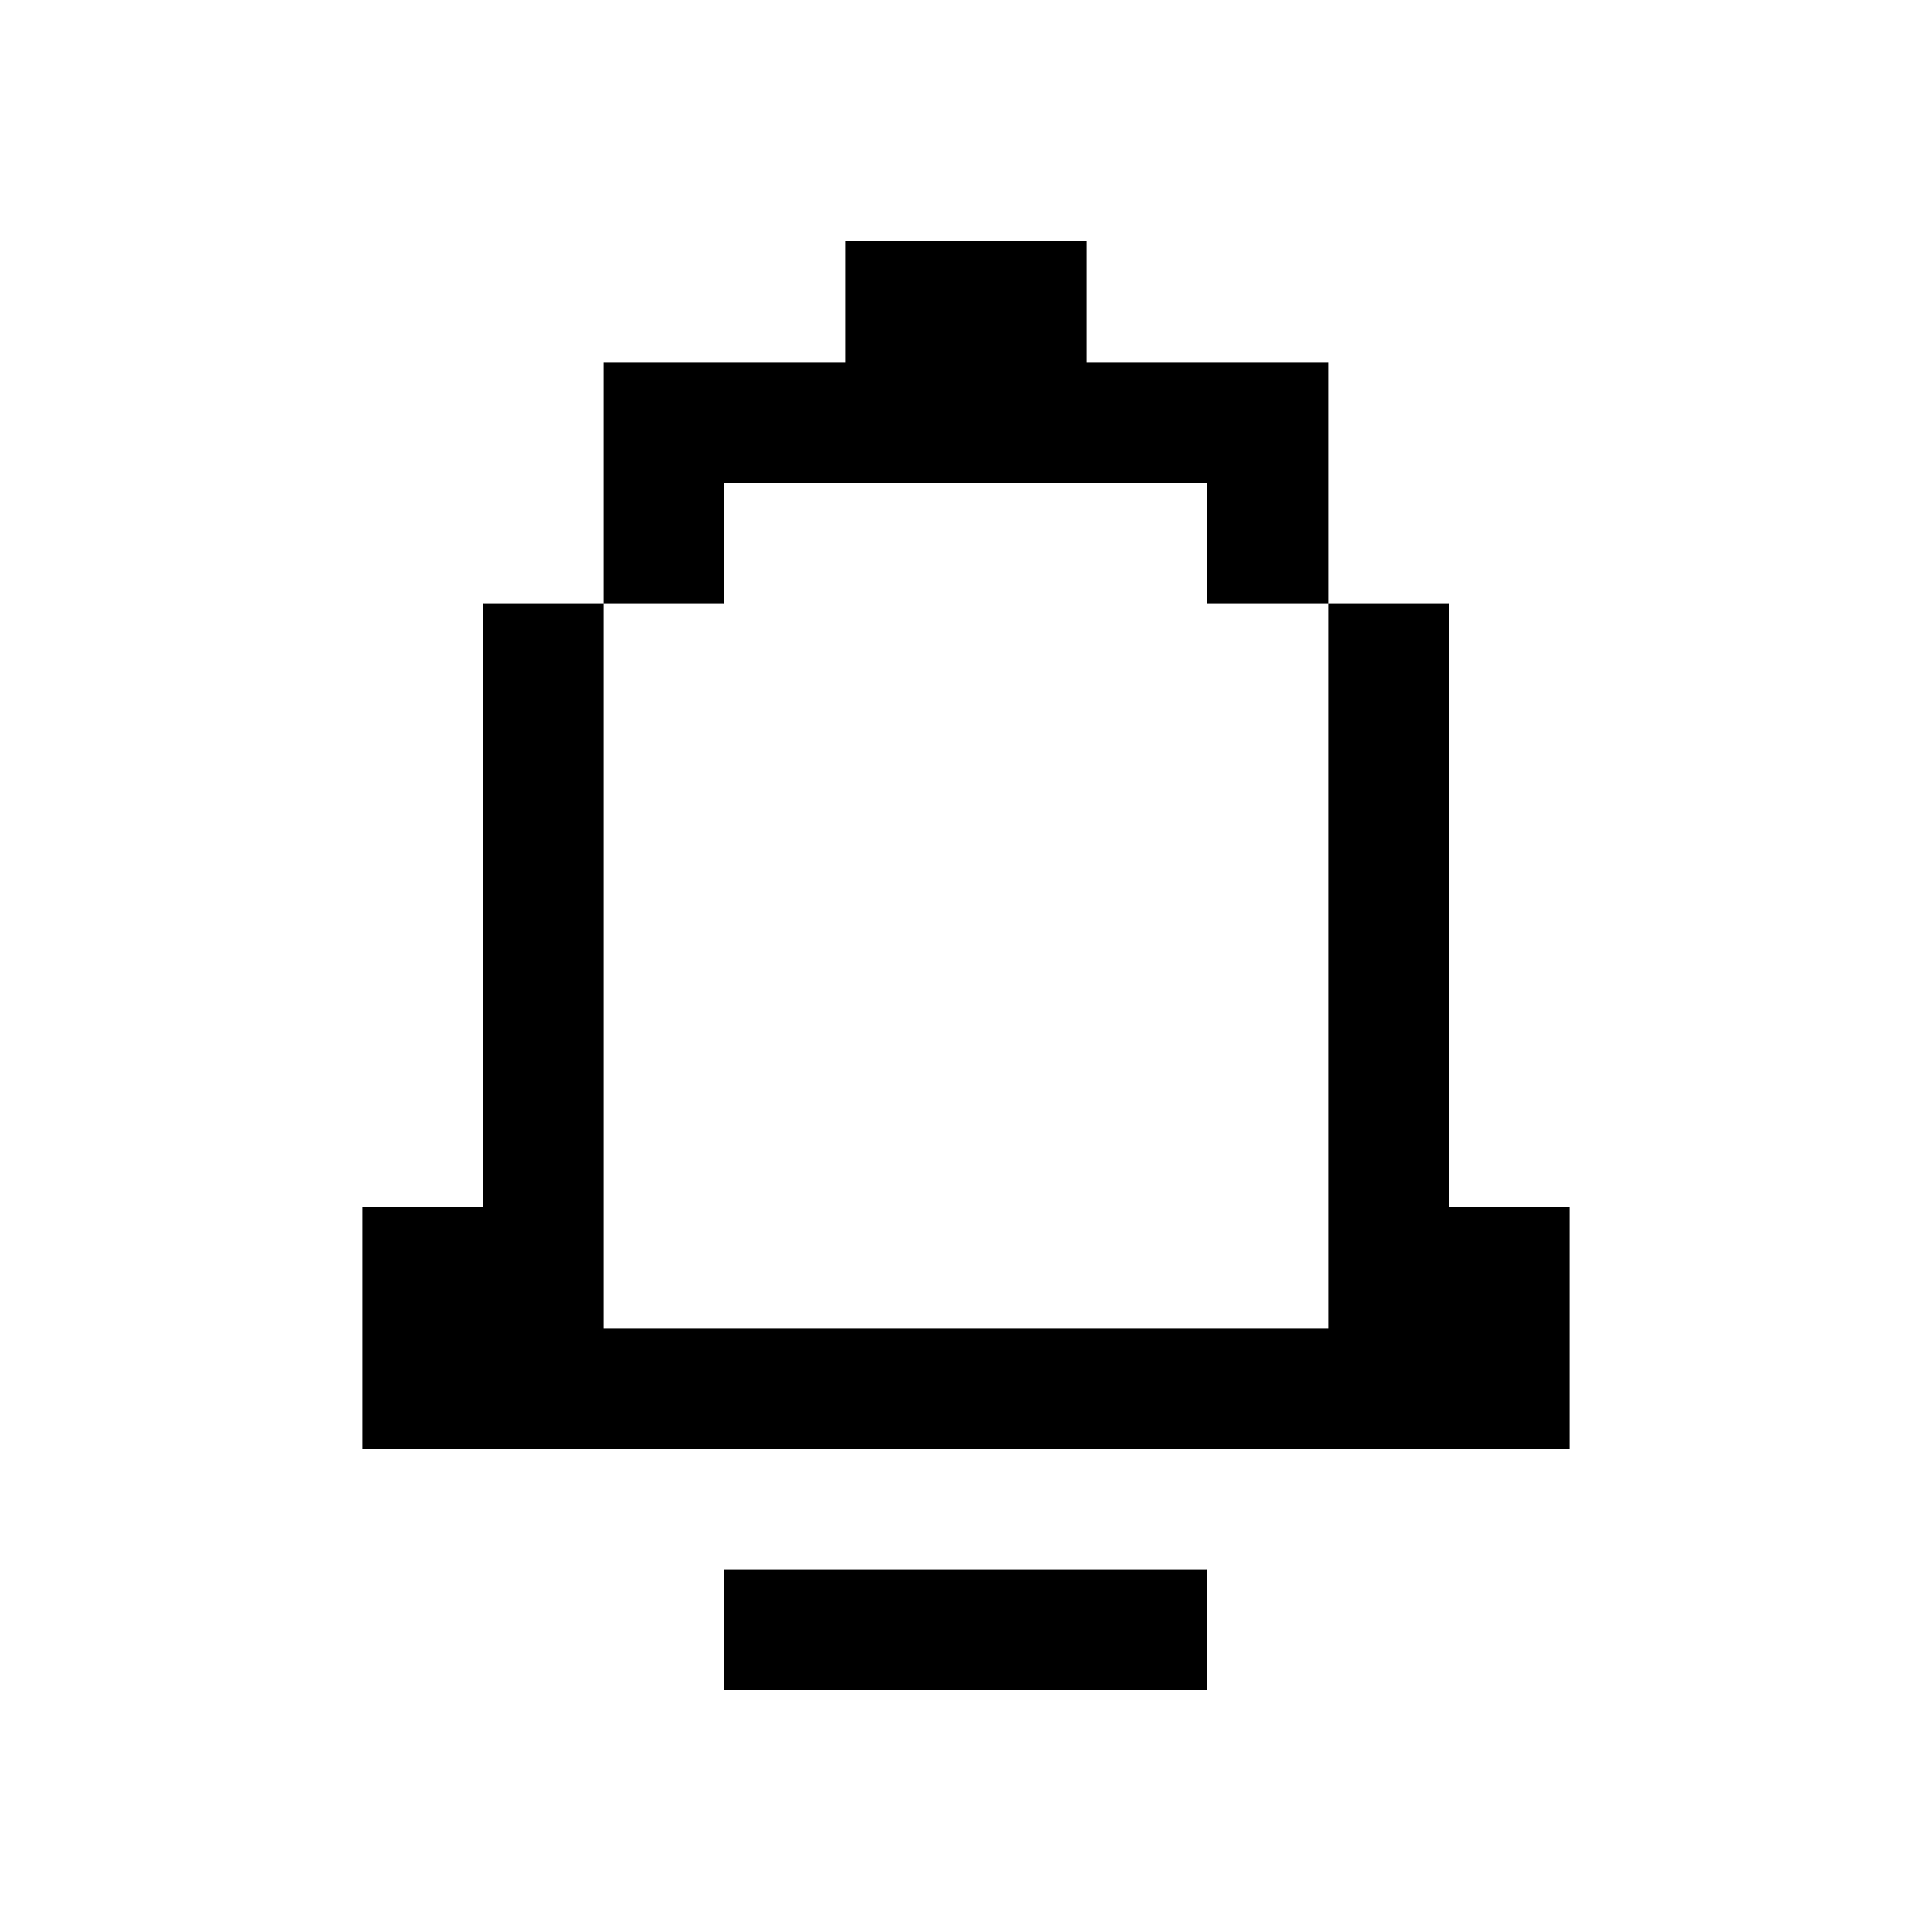
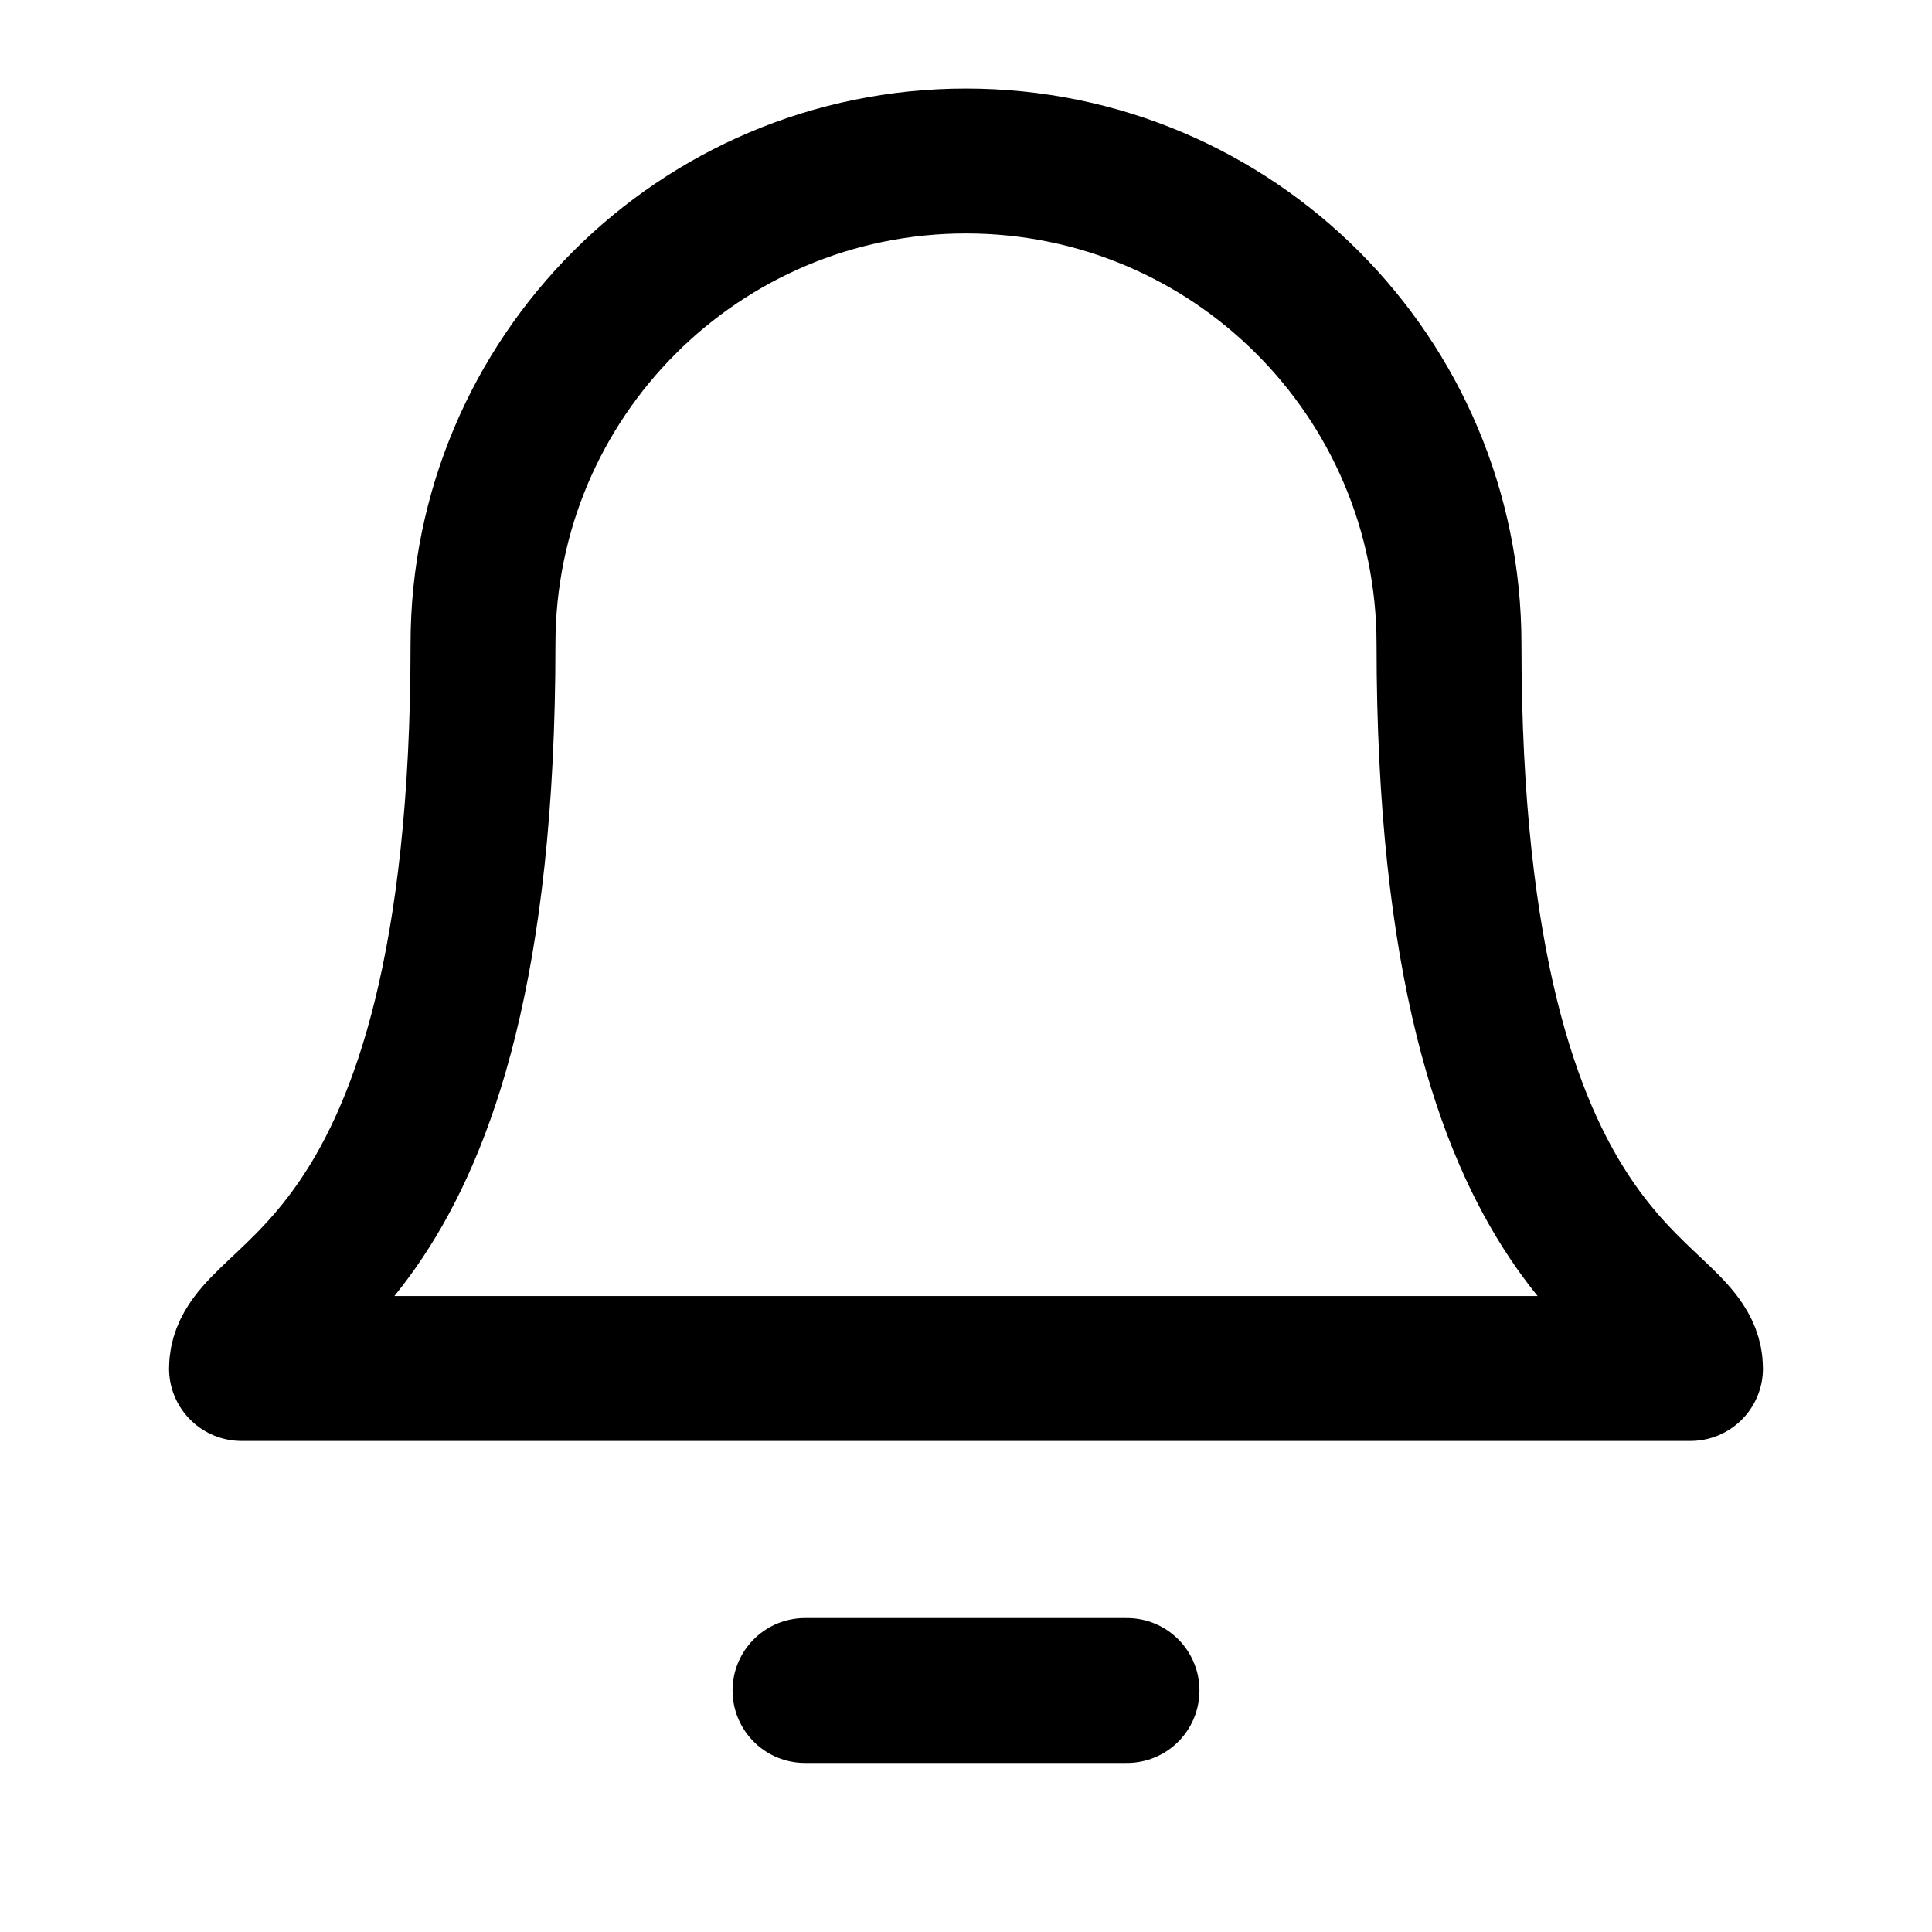
- <svg xmlns="http://www.w3.org/2000/svg" width="16" height="16" viewBox="0 0 16 16" shape-rendering="crispEdges">
-   <path fill="currentColor" fill-rule="evenodd" d="M7 2h2v1h2v2h1v5h1v2H3v-2h1V5h1V3h2zM6 4v1H5v6h6V5h-1V4zM6 13h4v1H6z" />
+ <svg xmlns="http://www.w3.org/2000/svg" viewBox="0 0 24 24" fill="none" stroke="currentColor" stroke-width="1.8" stroke-linecap="round" stroke-linejoin="round">
+   <path d="M6 8a6 6 0 0 1 12 0c0 8 3 8 3 9H3c0-1 3-1 3-9ZM10 21h4" />
</svg>
